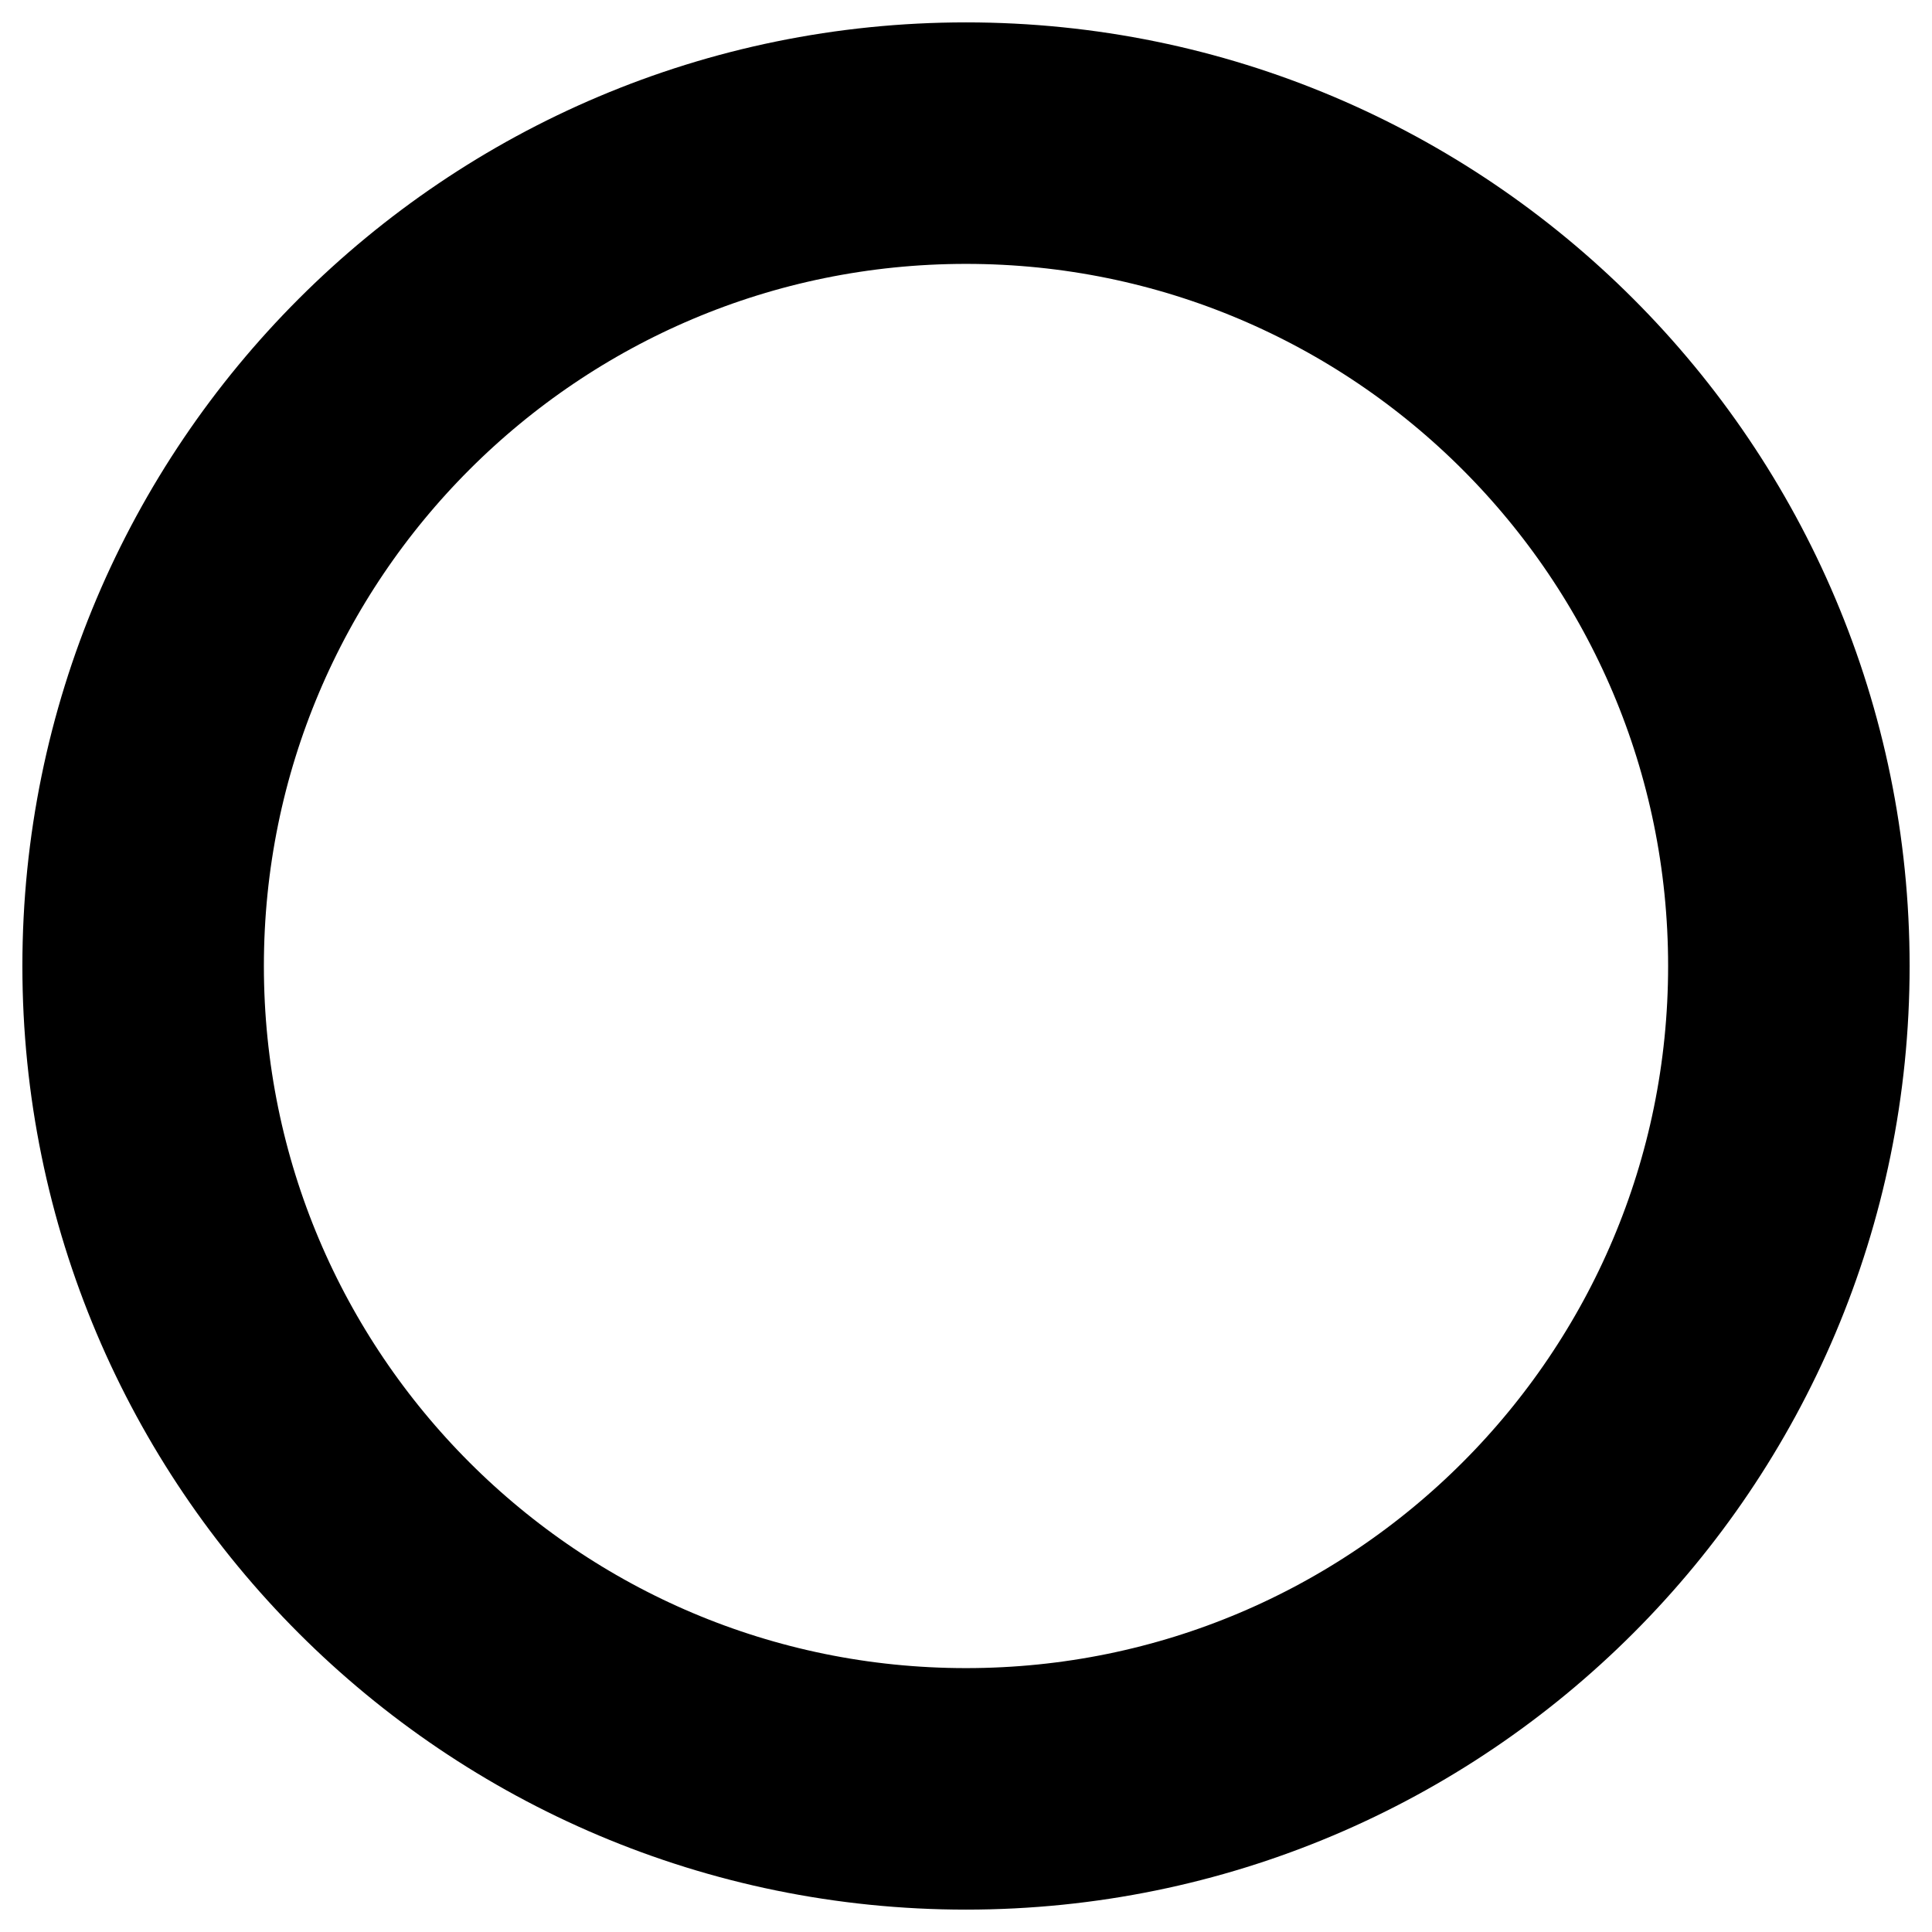
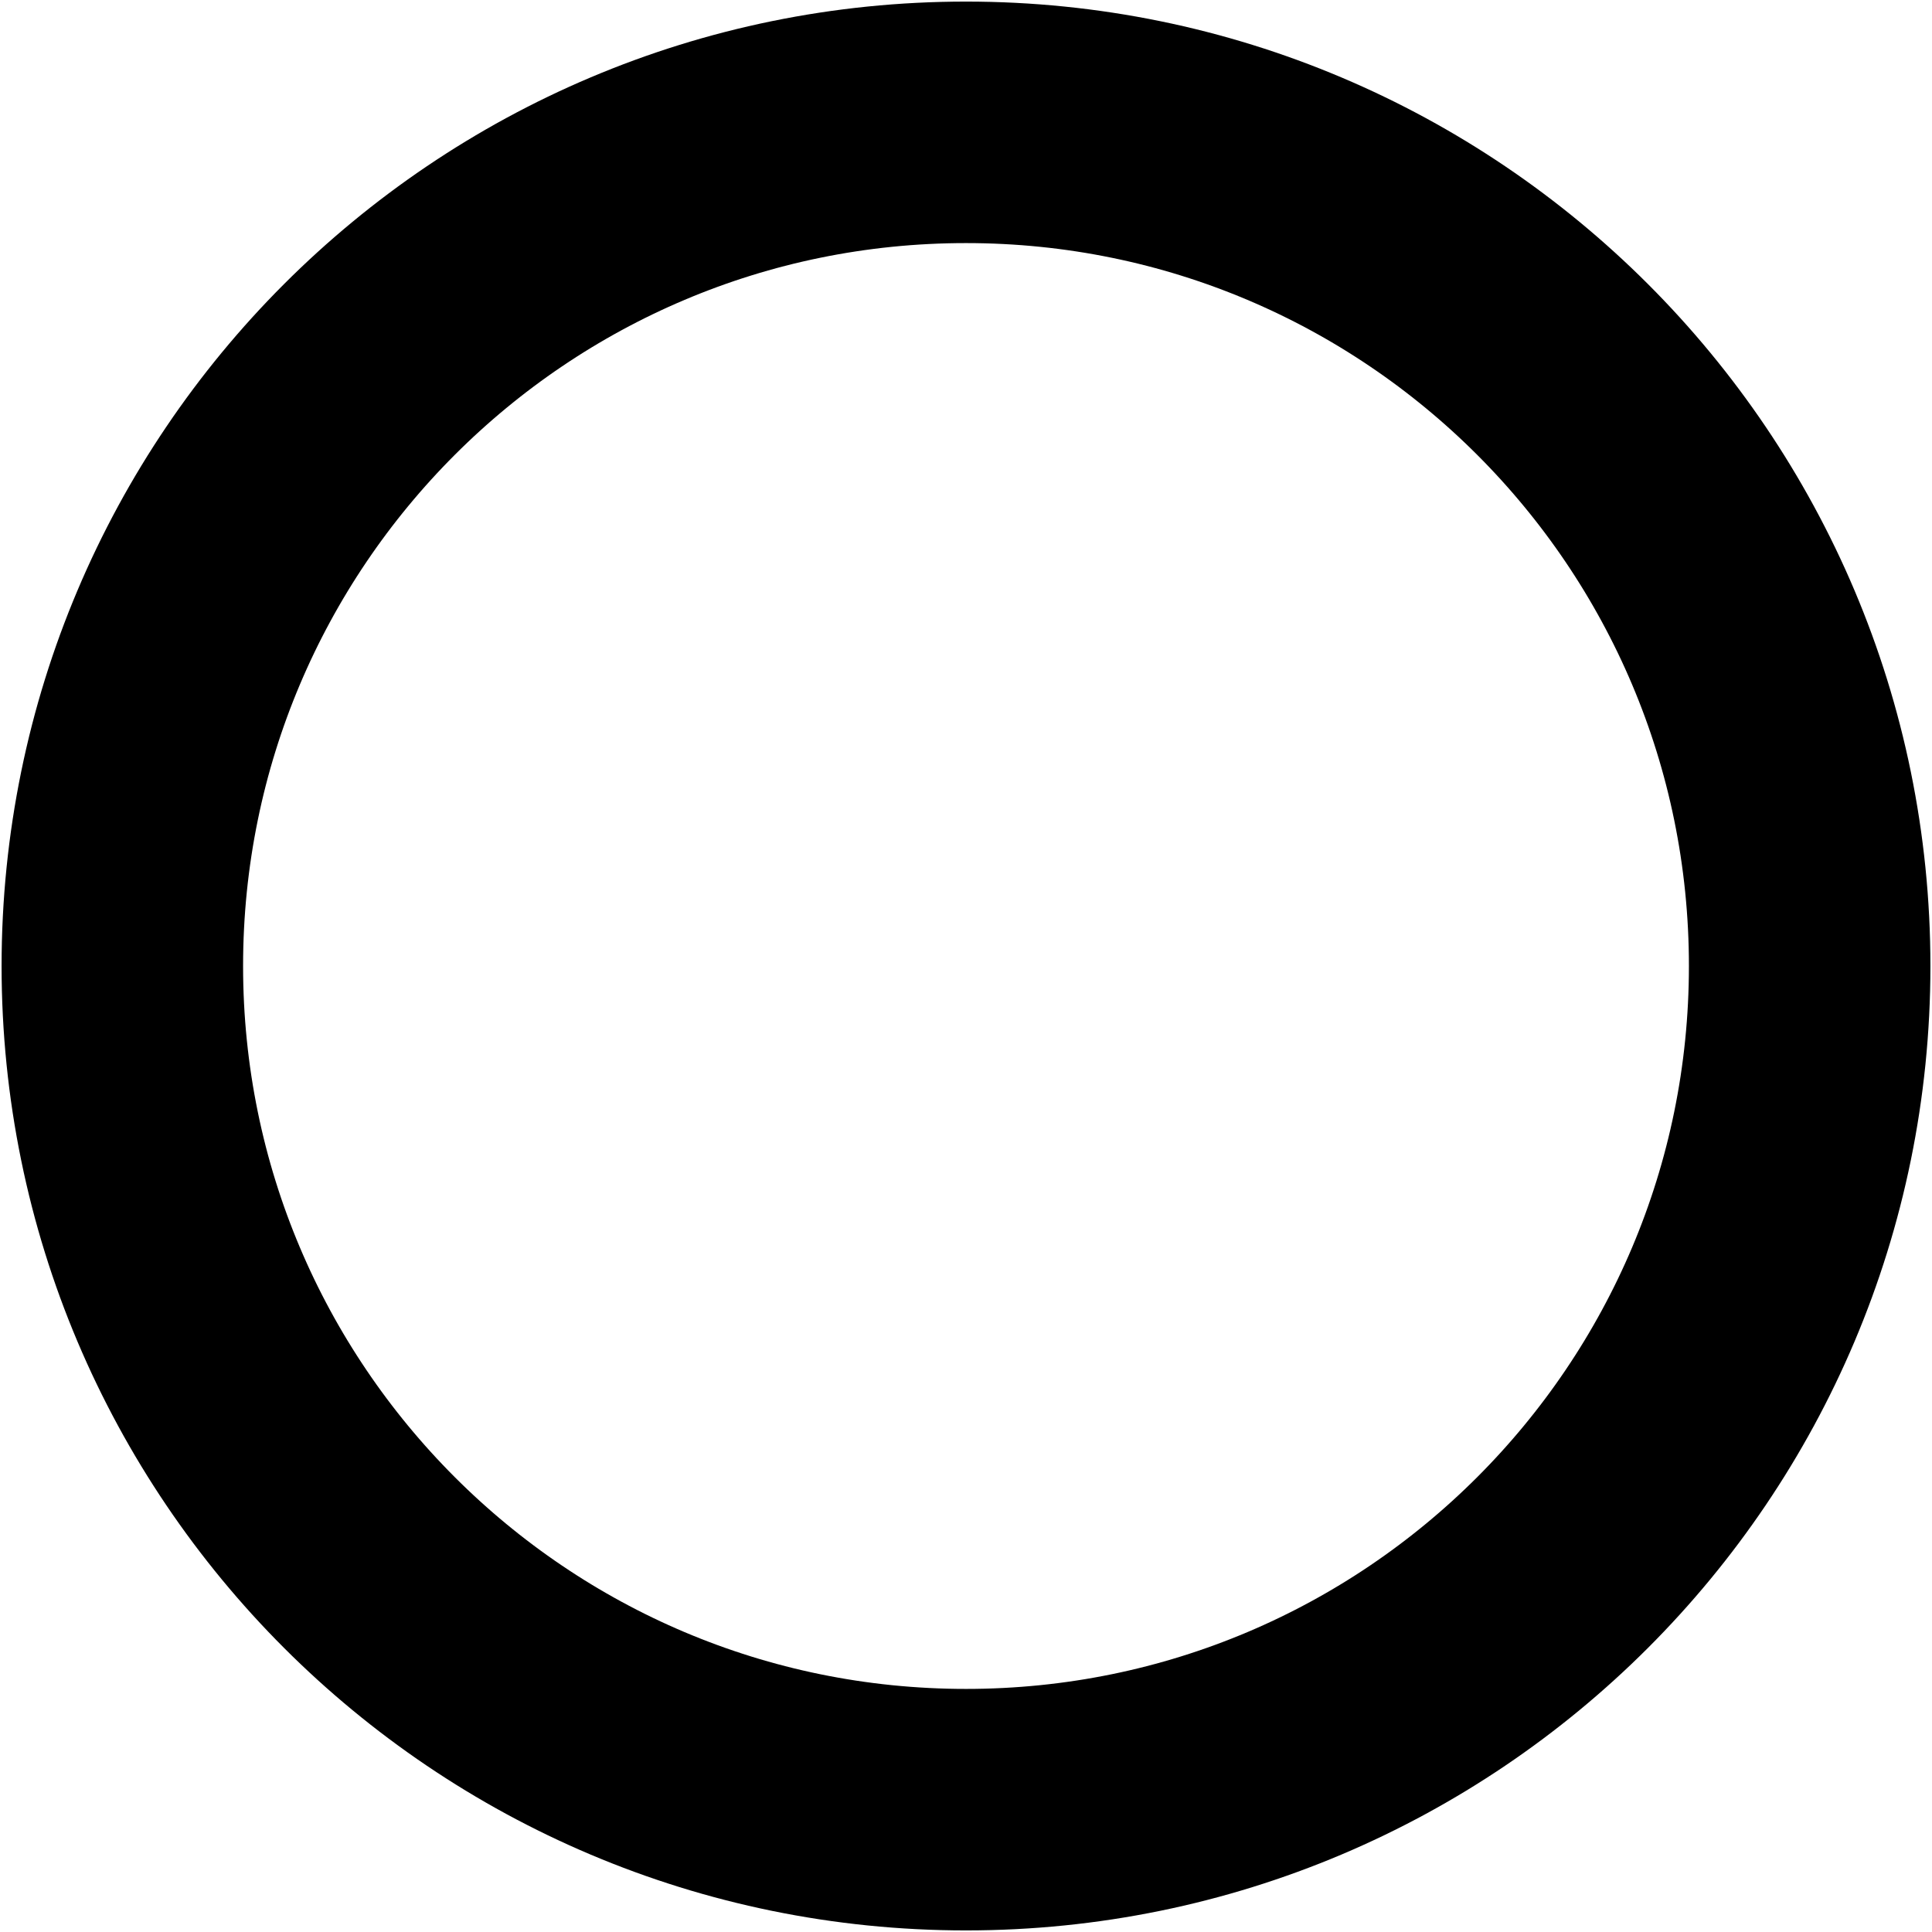
- <svg xmlns="http://www.w3.org/2000/svg" width="100%" height="100%" viewBox="0 0 128 128" version="1.1" xml:space="preserve" style="fill-rule:evenodd;clip-rule:evenodd;stroke-linecap:round;stroke-linejoin:round;stroke-miterlimit:1.5;">
-   <circle cx="64" cy="64" r="54.517" style="fill:none;stroke:black;stroke-width:16px;" />
+ <svg xmlns="http://www.w3.org/2000/svg" width="100%" height="100%" viewBox="0 0 128 128" version="1.1" xml:space="preserve" style="fill-rule:evenodd;clip-rule:evenodd;stroke-linecap:round;stroke-miterlimit:1.5;">
+   <circle cx="64" cy="64" r="55.895" style="fill:none;stroke:black;stroke-width:16px;" />
</svg>
